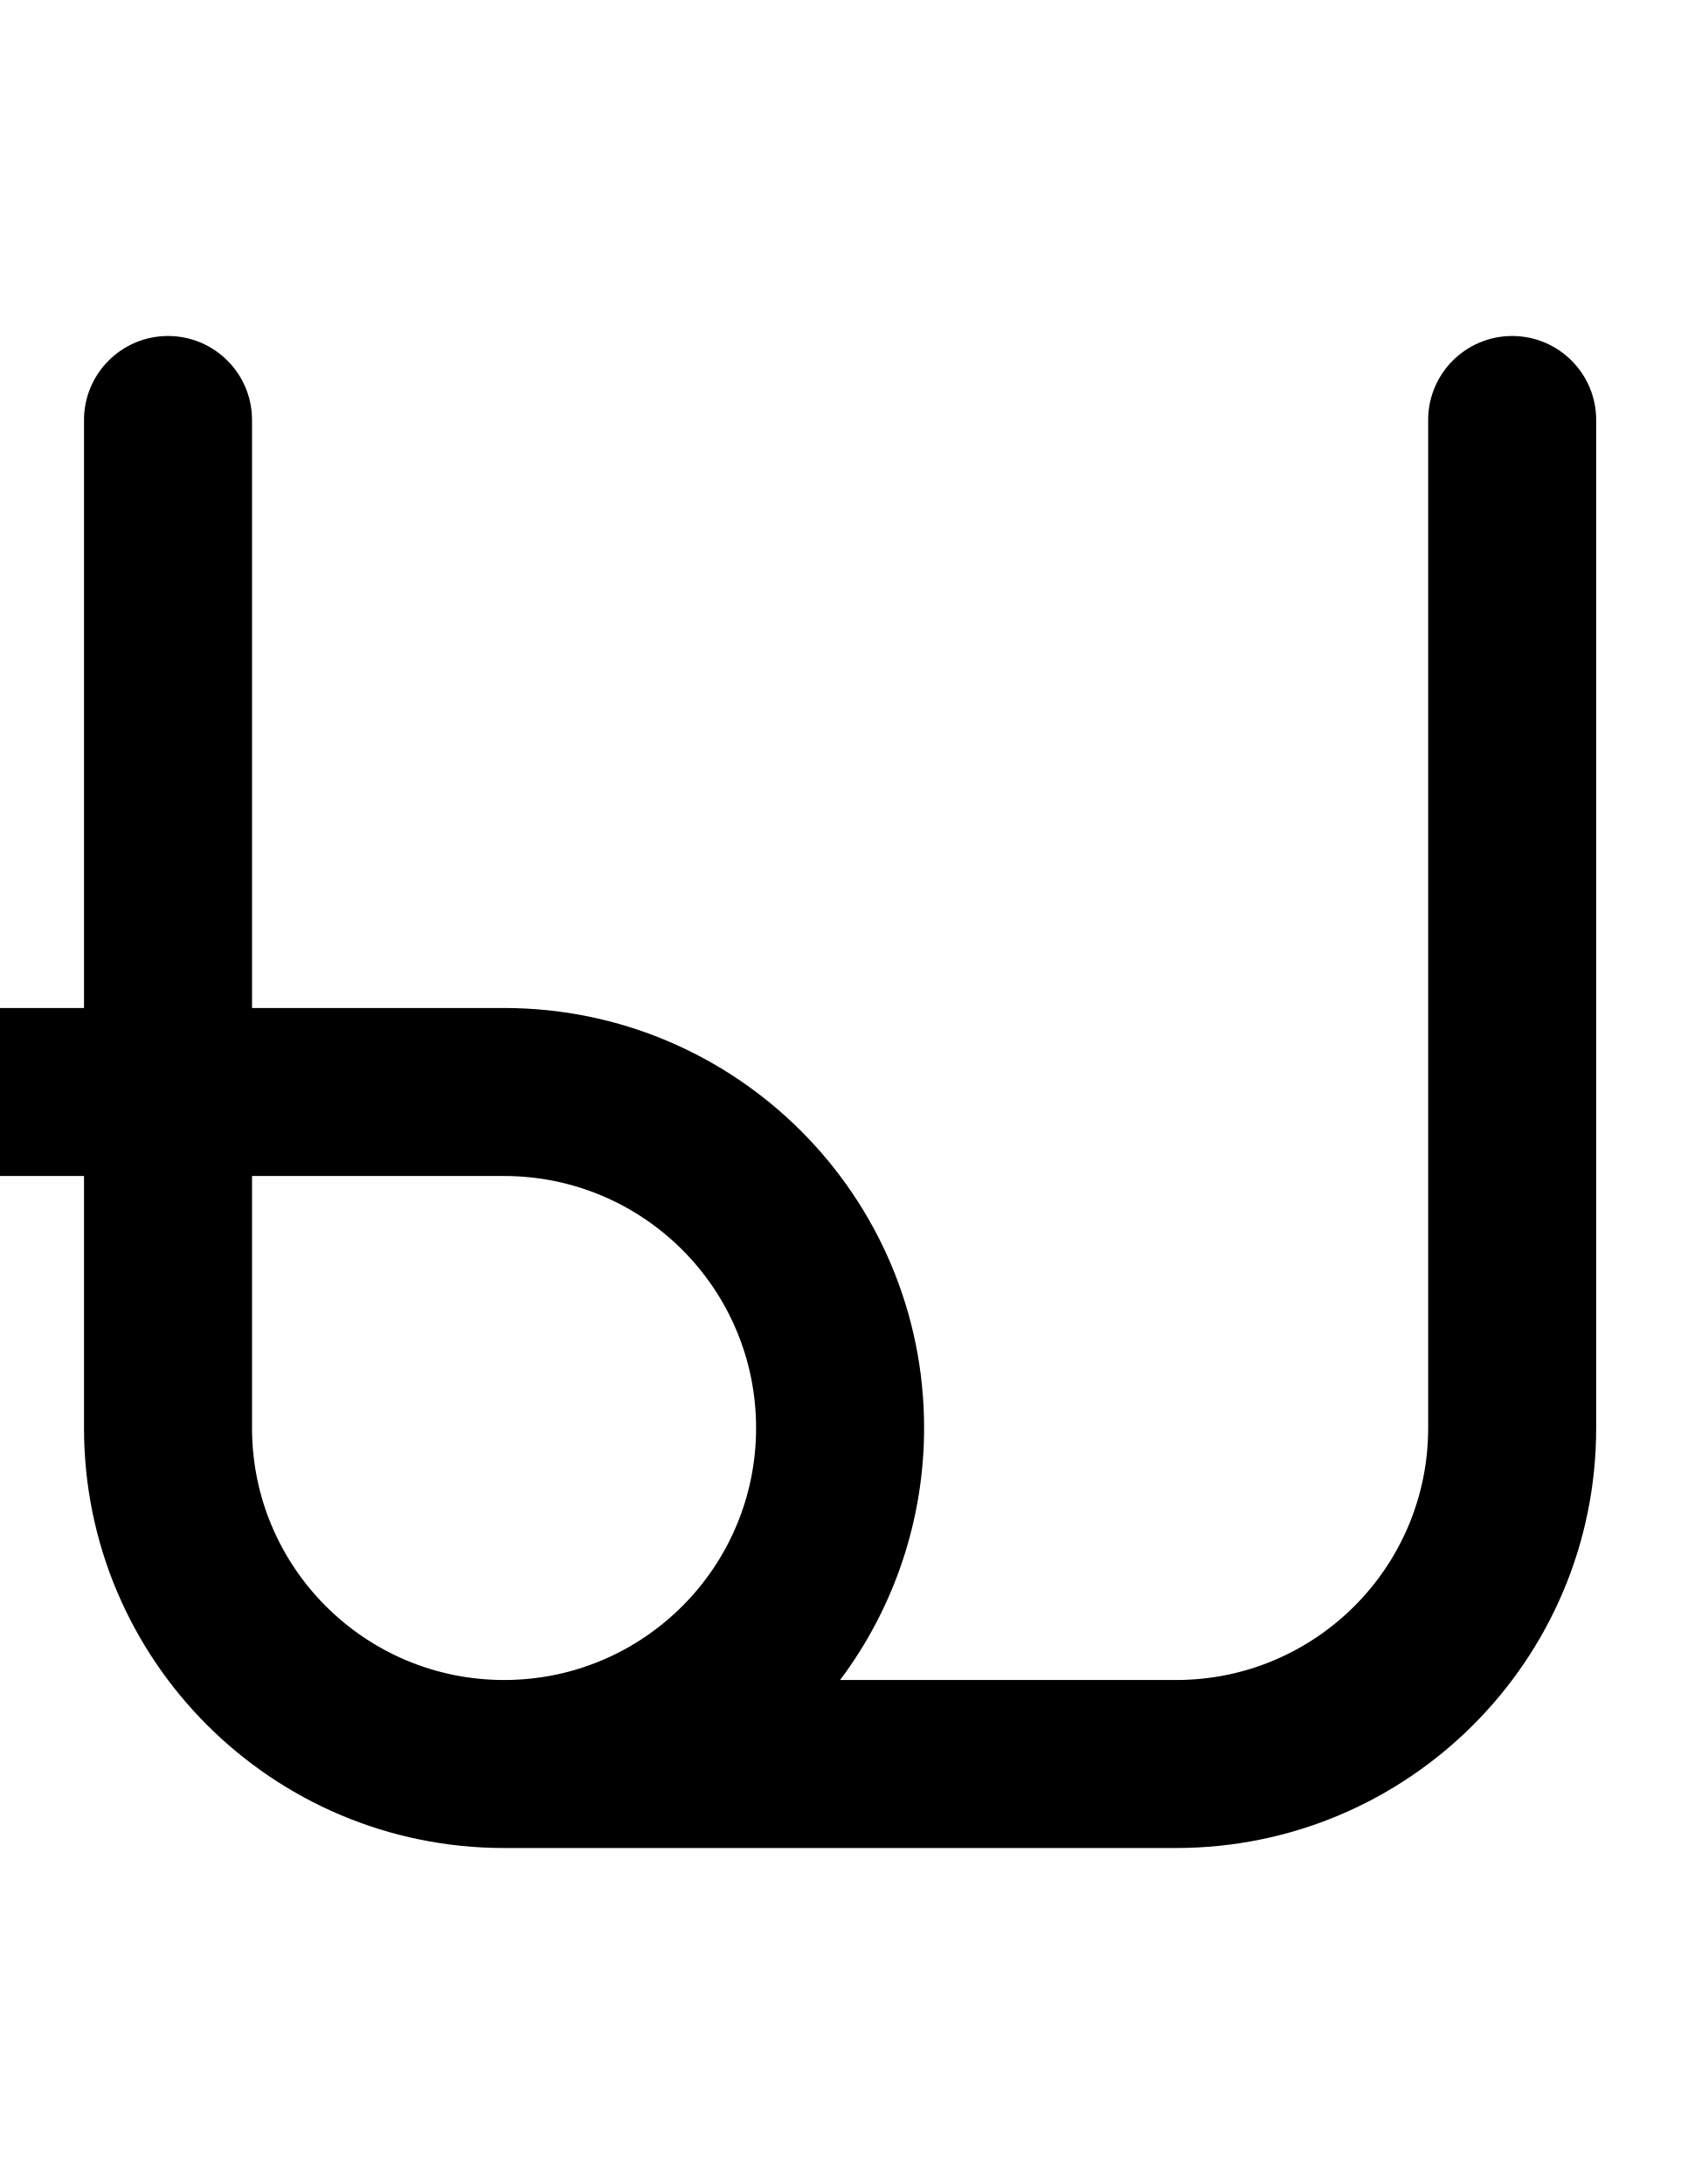
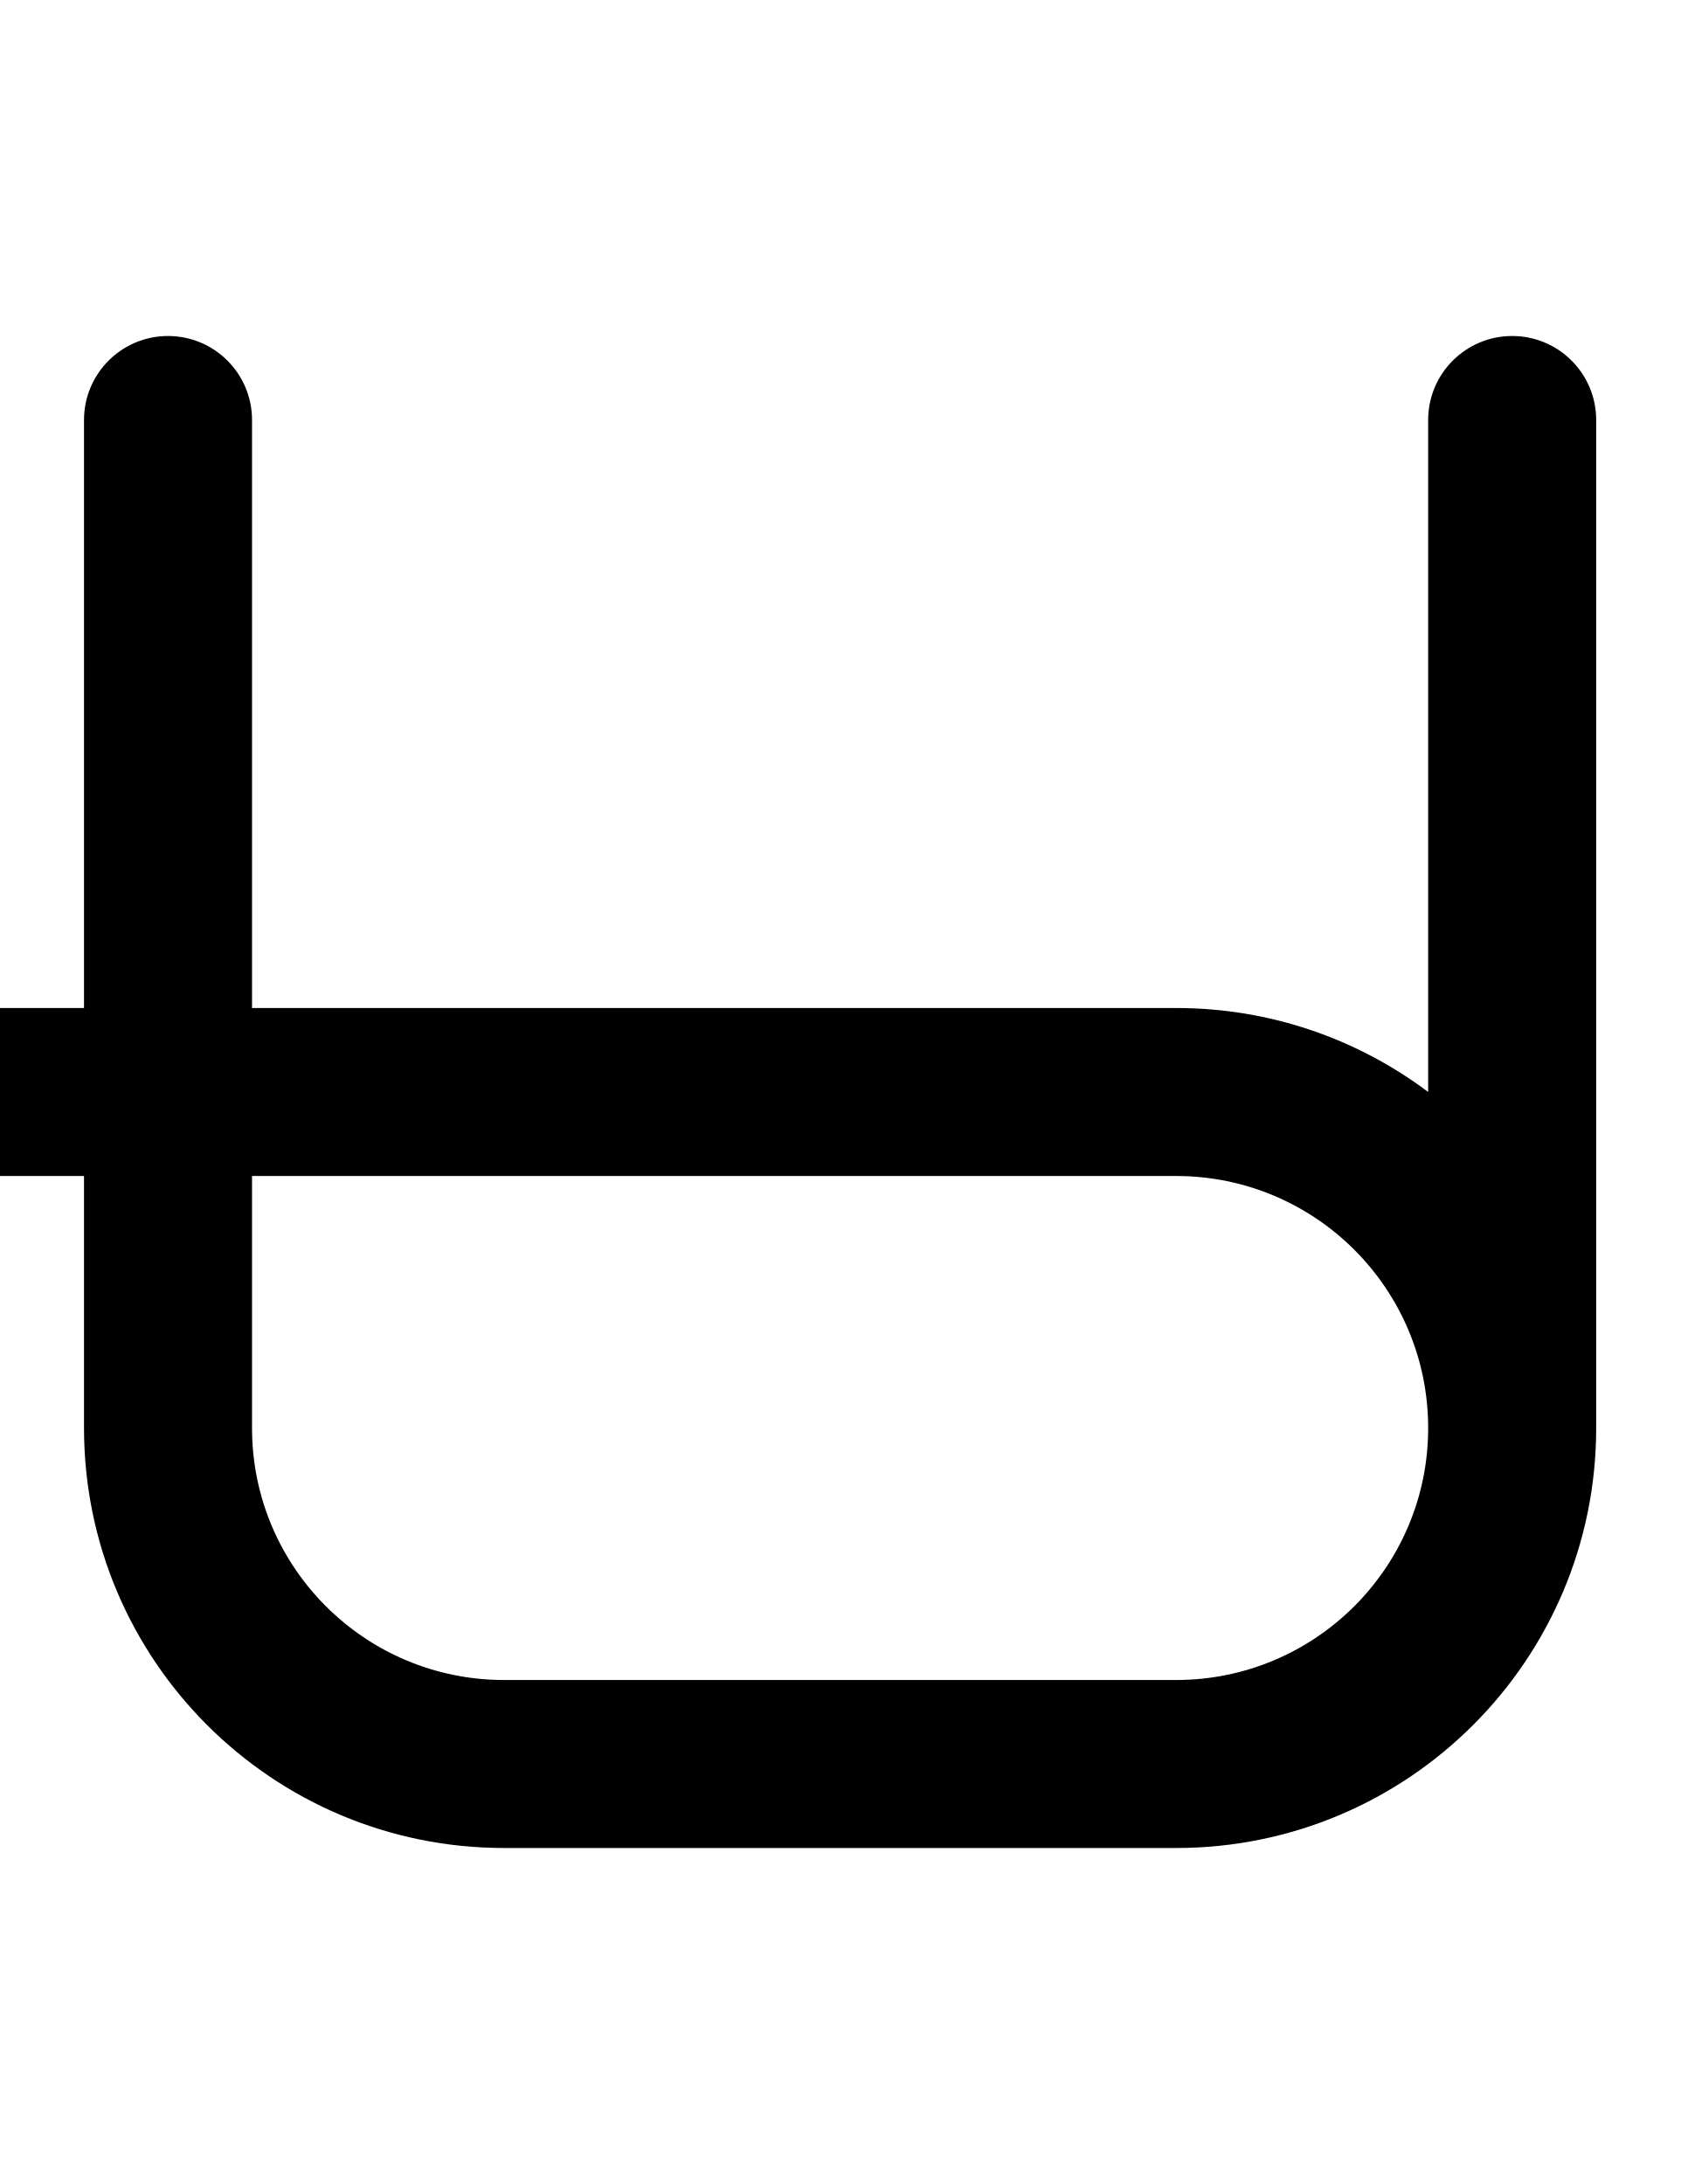
<svg xmlns="http://www.w3.org/2000/svg" width="500" height="650">
-   <path d="M 50 100 A 25 25 0 0 0 25 125 L 25 300 L 0 300 A 25 25 0 0 0 -25 325 A 25 25 0 0 0 0 350 L 25 350 L 25 425 A 125 125 0 0 0 150 550 L 350 550 A 125 125 0 0 0 475 425 L 475 125 A 25 25 0 0 0 450 100 A 25 25 0 0 0 425 125 L 425 425 A 75 75 0 0 1 350 500 L 250 500 A 125 125 0 0 0 275 425 A 125 125 0 0 0 150 300 L 75 300 L 75 125 A 25 25 0 0 0 50 100 z M 75 350 L 150 350 A 75 75 0 0 1 225 425 A 75 75 0 0 1 150 500 A 75 75 0 0 1 75 425 L 75 350 z " />
+   <path d="M 150,550 C 80.964,550 25,494.036 25,425 V 350 H 0 c -13.807,0 -25,-11.193 -25,-25 0,-13.807 11.193,-25 25,-25 H 25 V 125 c 0,-13.807 11.193,-25 25,-25 13.807,0 25,11.193 25,25 v 175 h 275 c 28.14,0 54.108,9.298 75,24.99 V 125 c 0,-13.807 11.193,-25 25,-25 13.807,0 25,11.193 25,25 v 300 c 0,69.036 -55.964,125 -125,125 z m 0,-50 h 200 c 41.421,0 75,-33.579 75,-75 0,-41.421 -33.579,-75 -75,-75 H 75 v 75 c 0,41.421 33.579,75 75,75 z" />
</svg>
